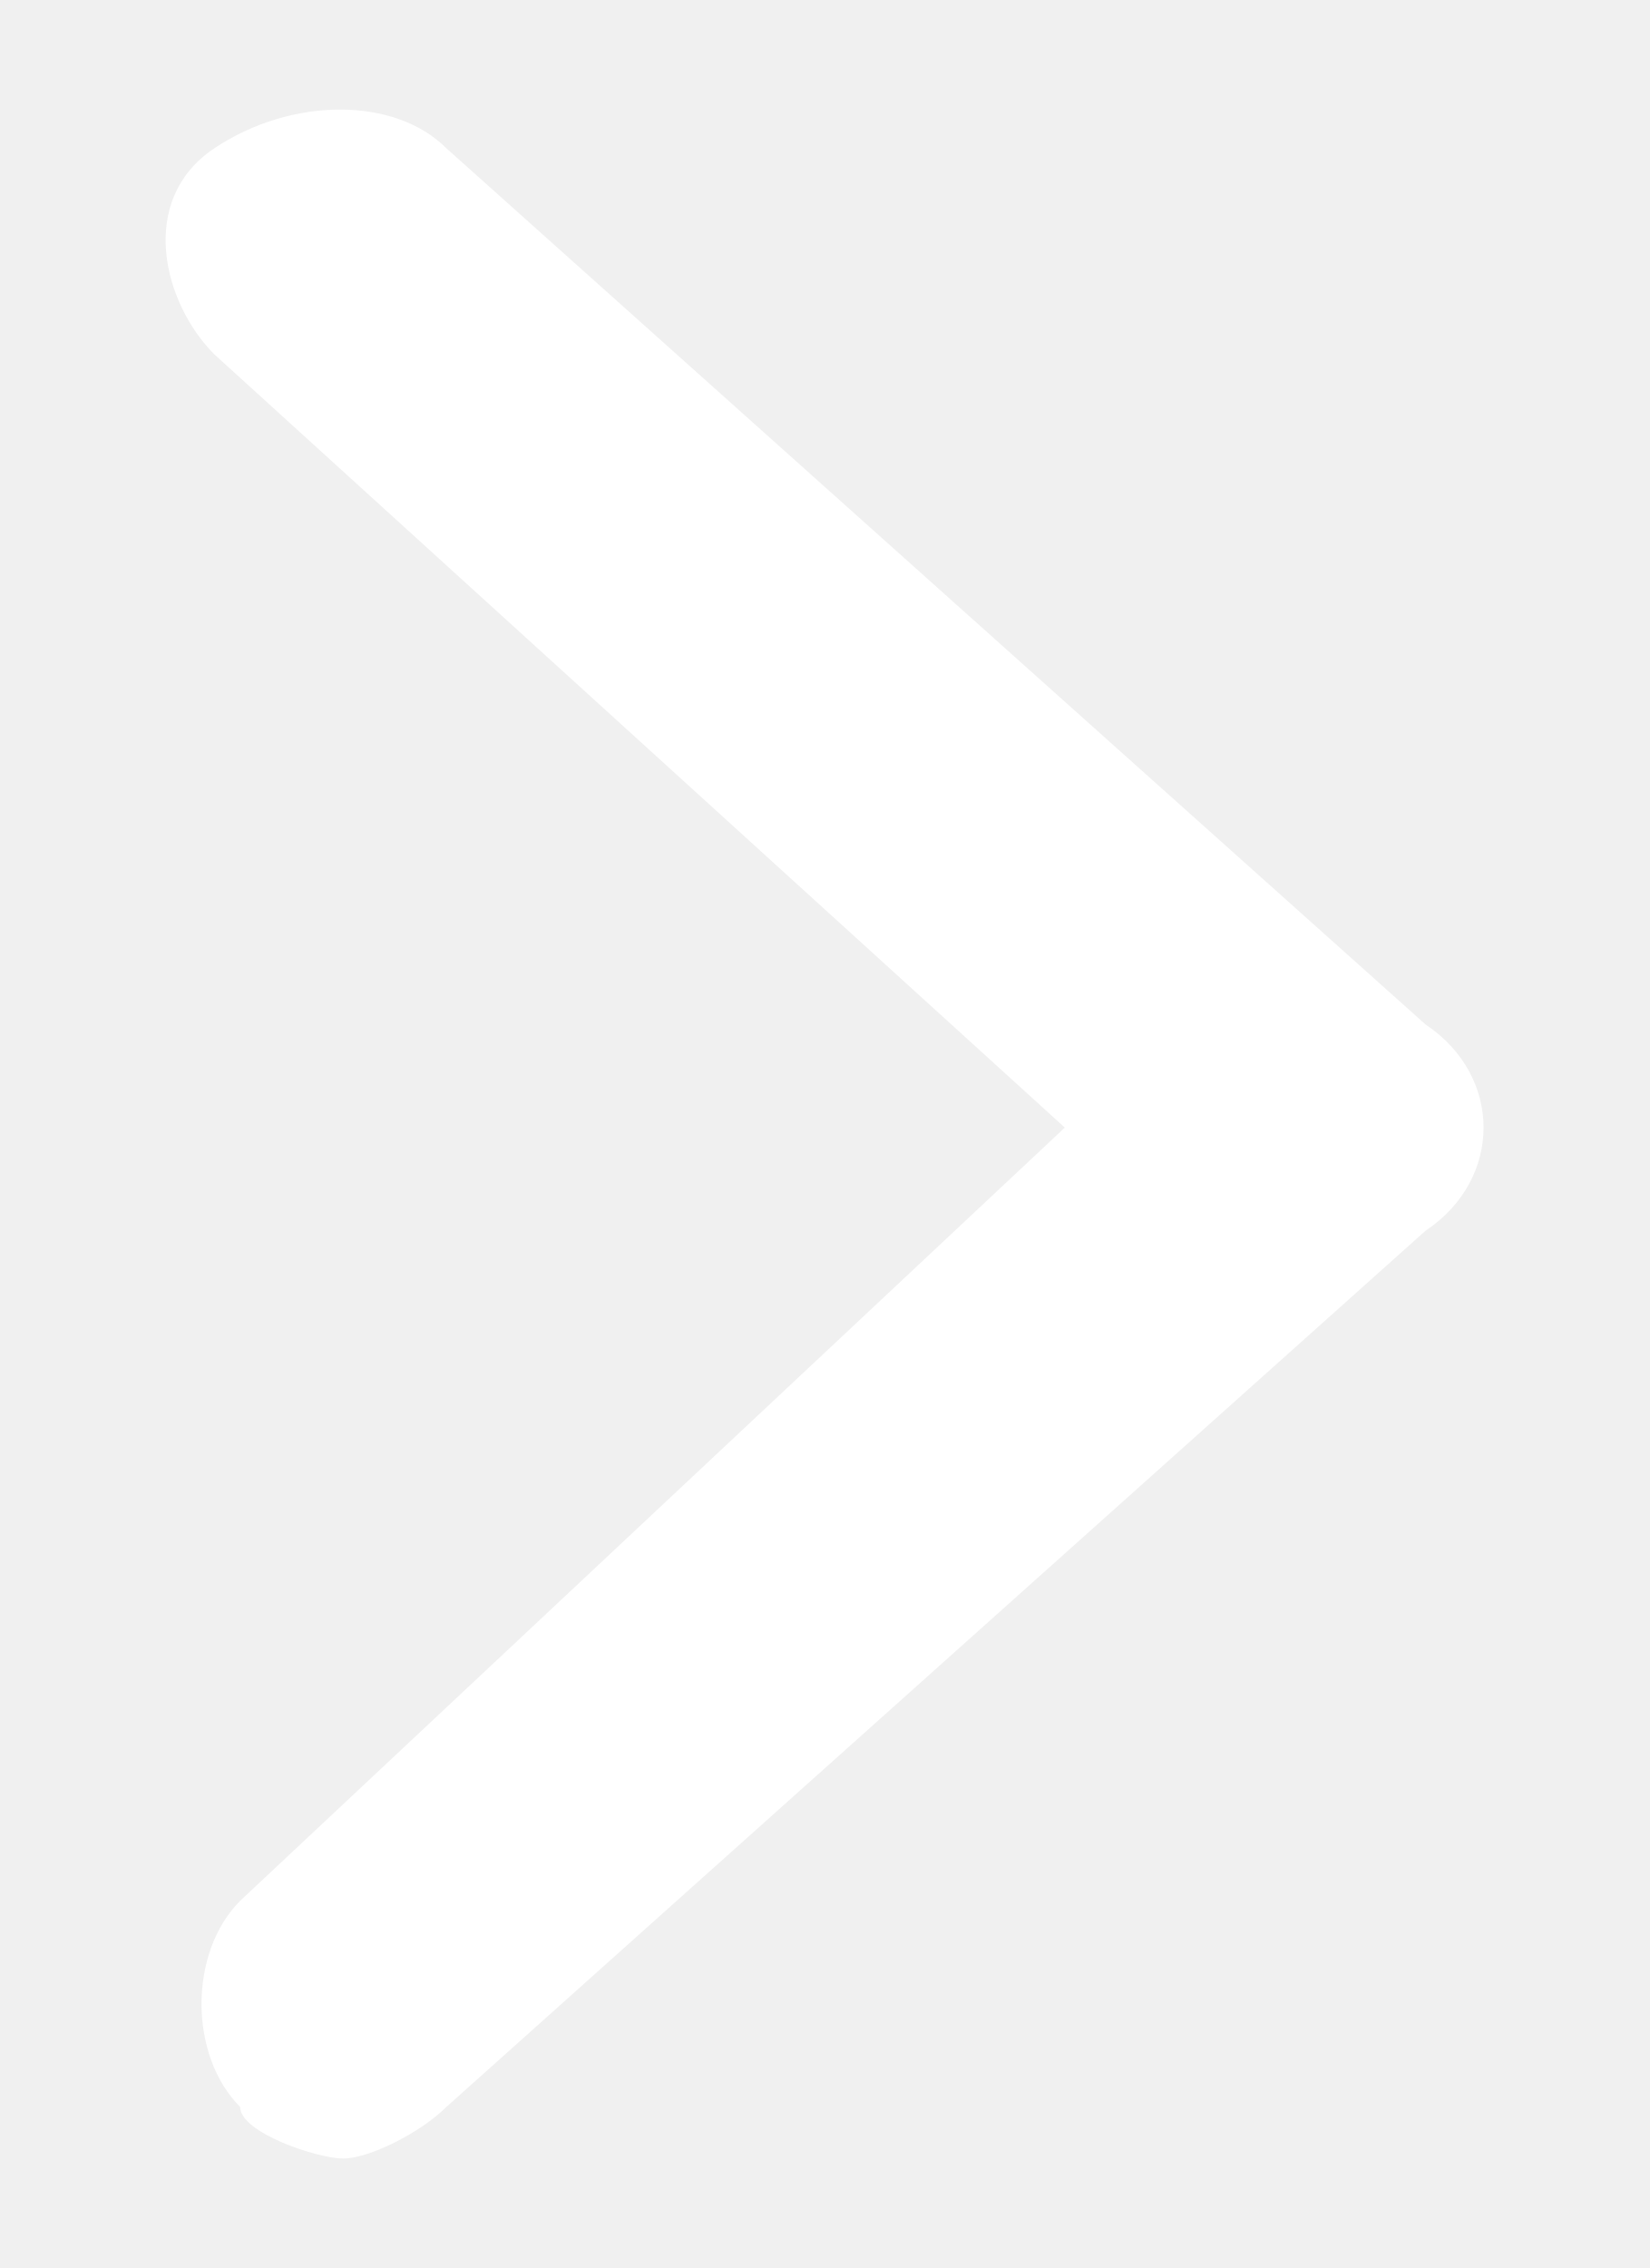
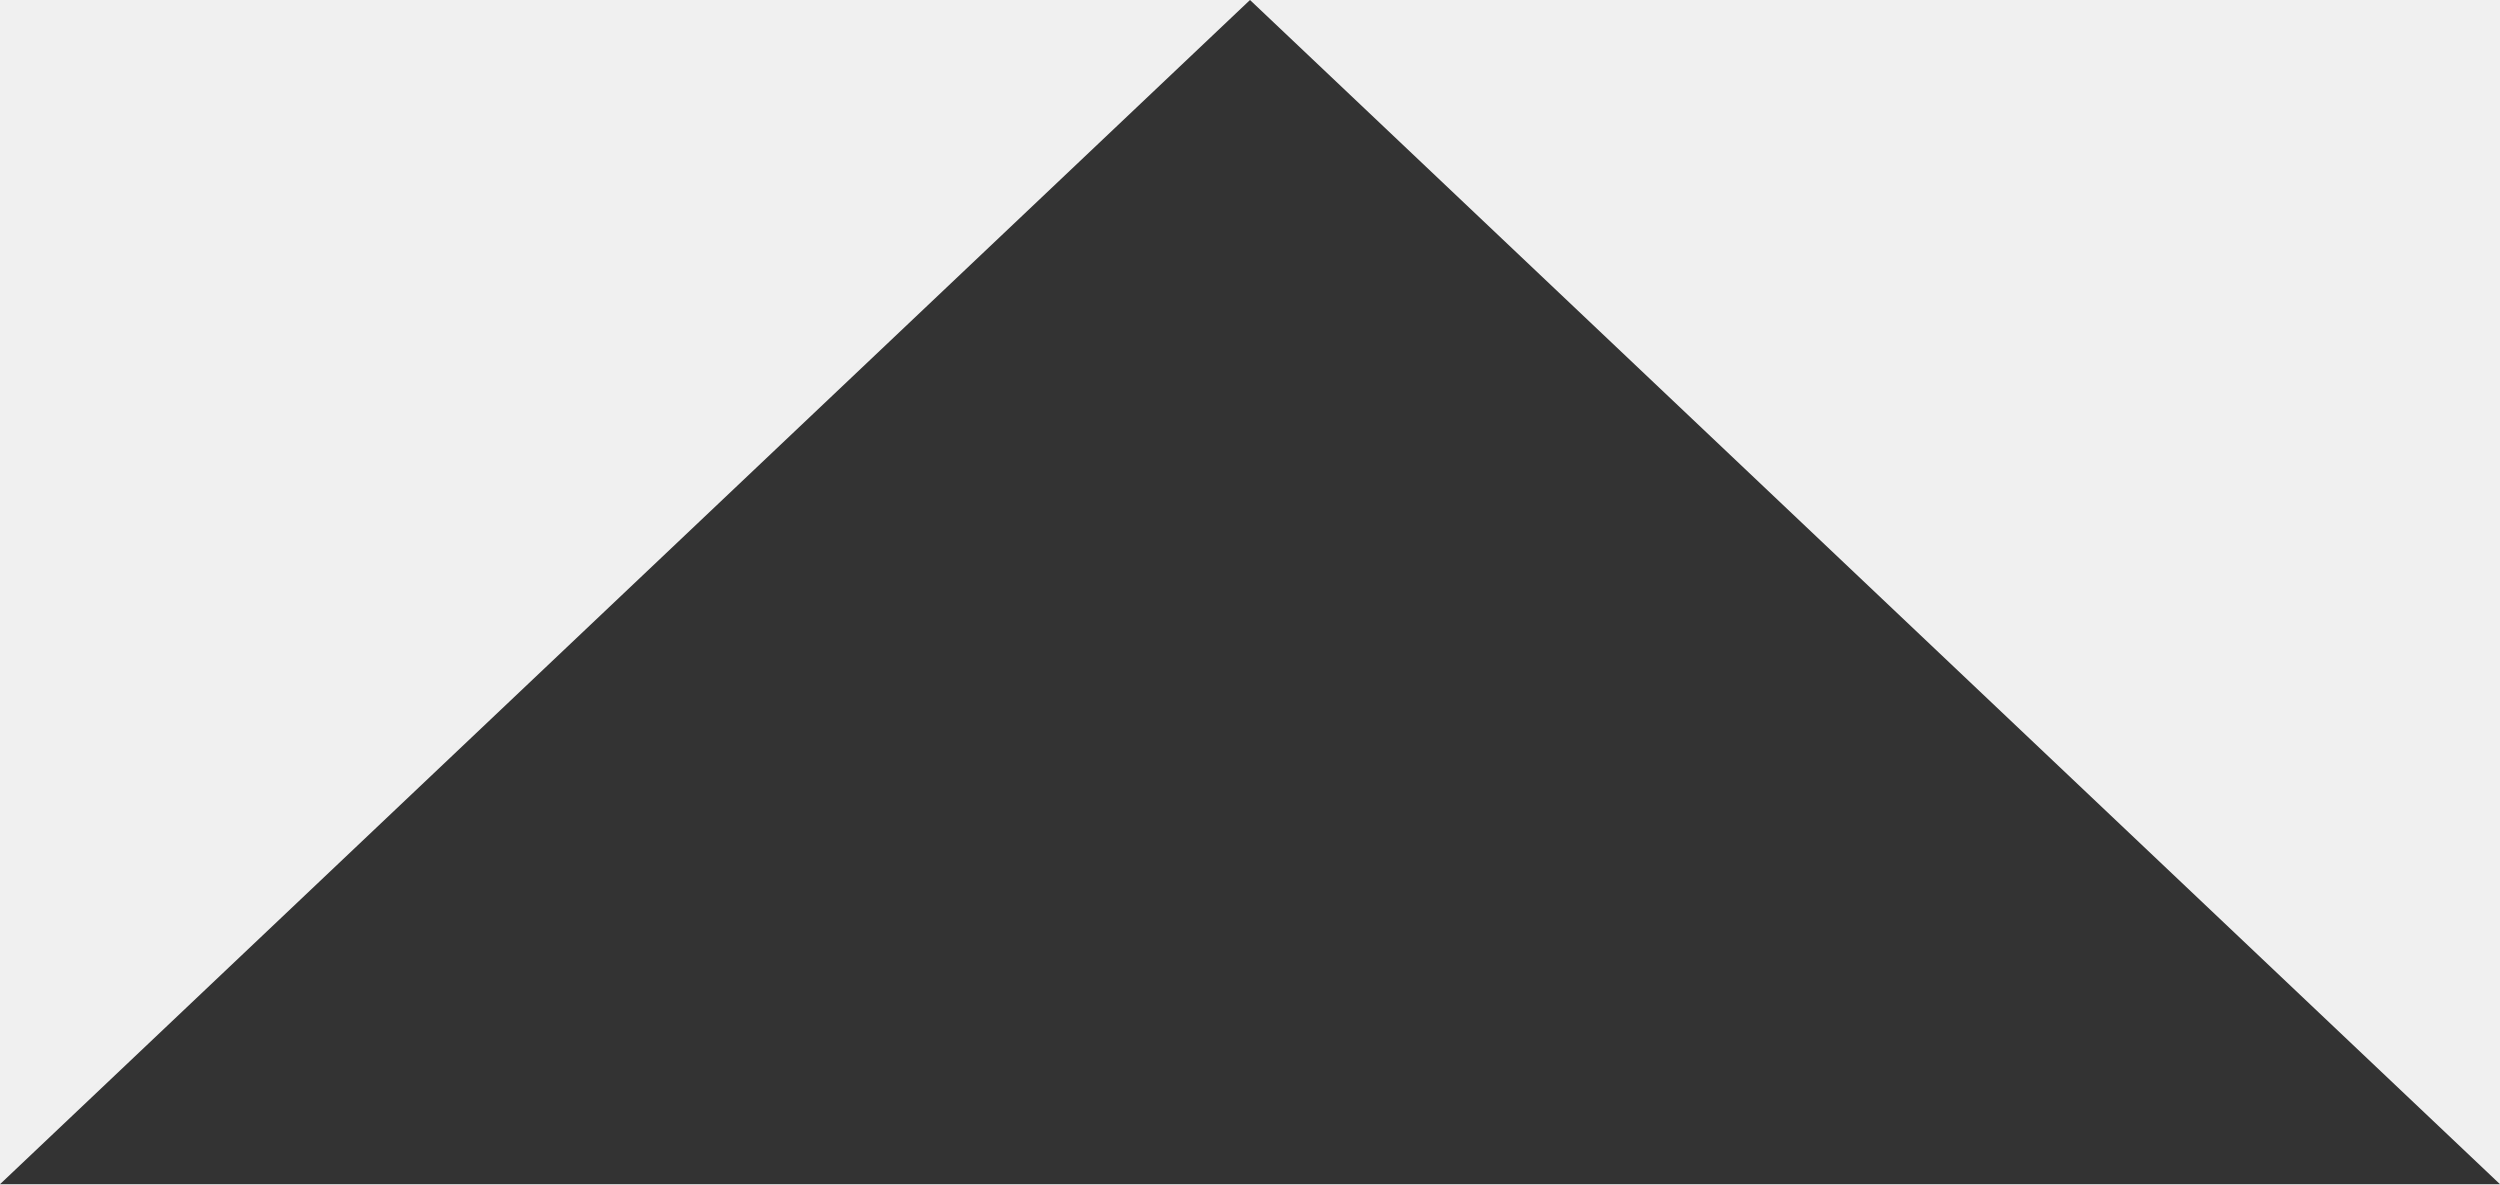
- <svg xmlns="http://www.w3.org/2000/svg" width="8" height="11" viewBox="0 0 8 11" fill="none">
-   <path d="M6.915 4.969L2.165 0.719C1.915 0.469 1.415 0.469 1.04 0.719C0.665 0.969 0.79 1.469 1.04 1.719L5.165 5.469L1.165 9.219C0.915 9.469 0.915 9.969 1.165 10.219C1.165 10.344 1.54 10.469 1.665 10.469C1.79 10.469 2.04 10.344 2.165 10.219L6.915 5.969C7.29 5.719 7.29 5.219 6.915 4.969Z" fill="white" />
+ <svg xmlns="http://www.w3.org/2000/svg" width="19" height="9" viewBox="0 0 19 9" fill="none">
+   <g clip-path="url(#clip0_52971_321)">
+     <path d="M9.5 0L19 9H0L9.5 0Z" fill="#333333" />
+   </g>
+   <defs>
+     <clipPath id="clip0_52971_321">
+       <rect width="19" height="9" fill="white" />
+     </clipPath>
+   </defs>
</svg>
